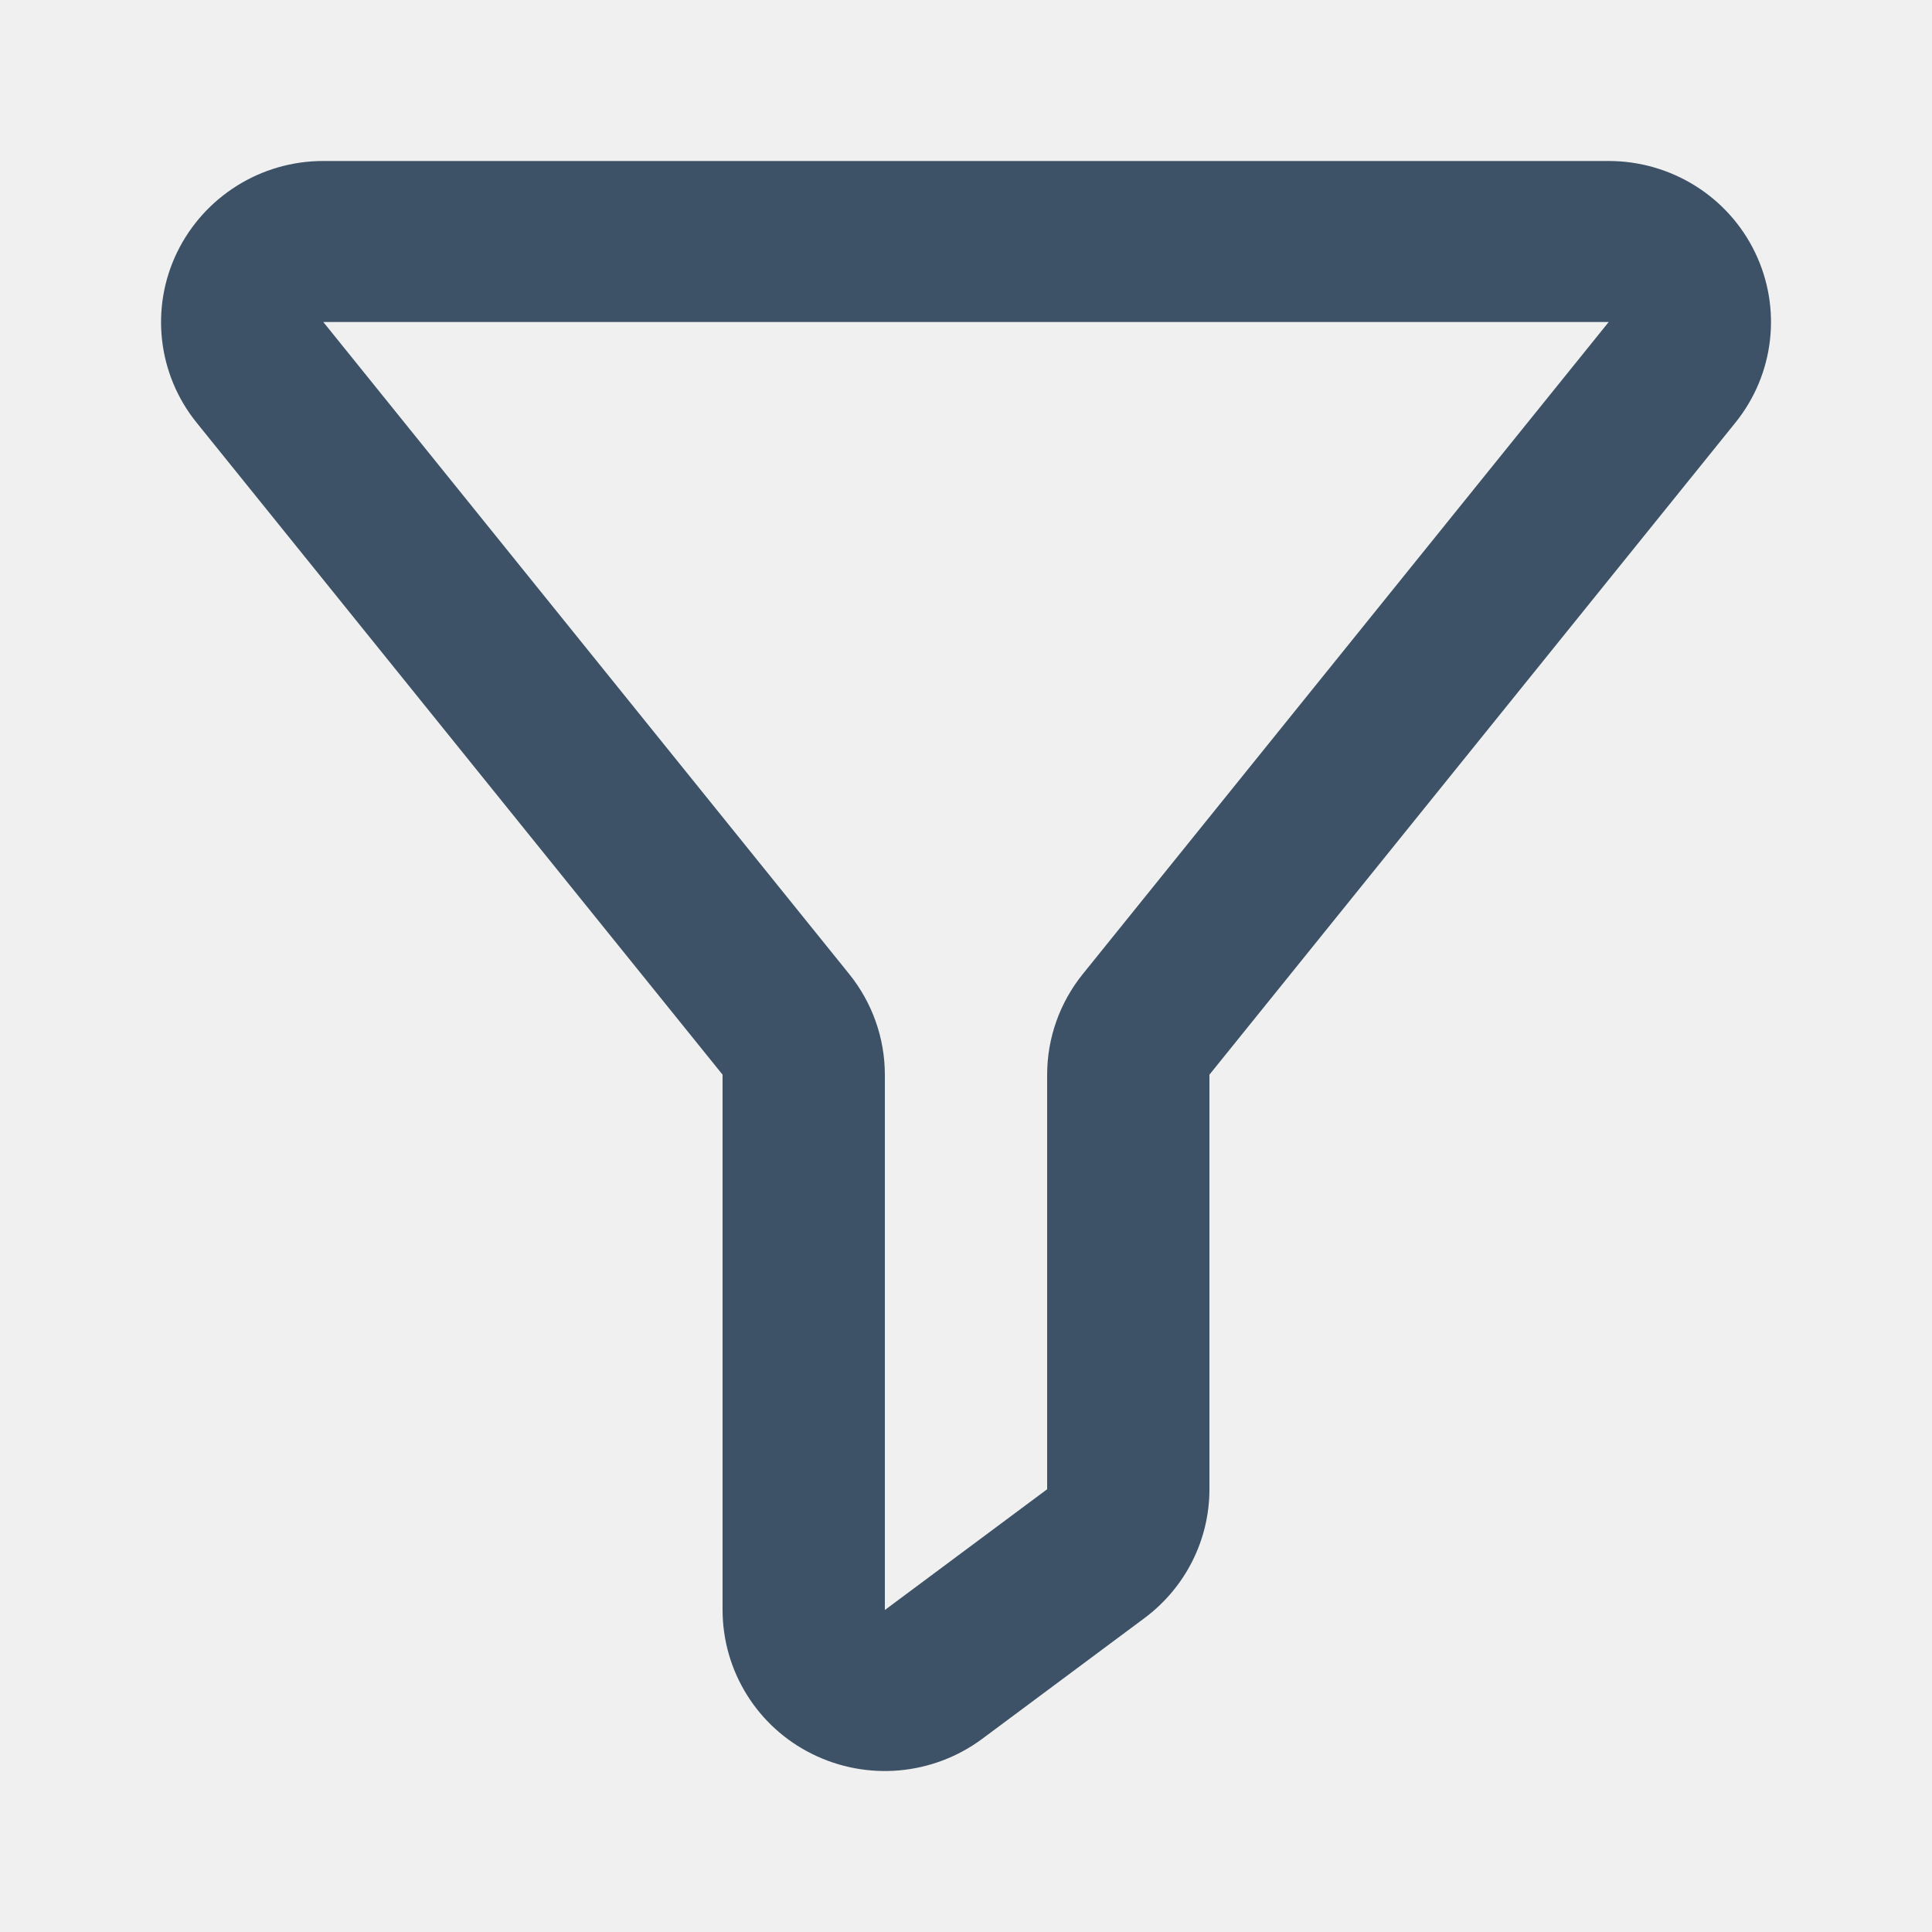
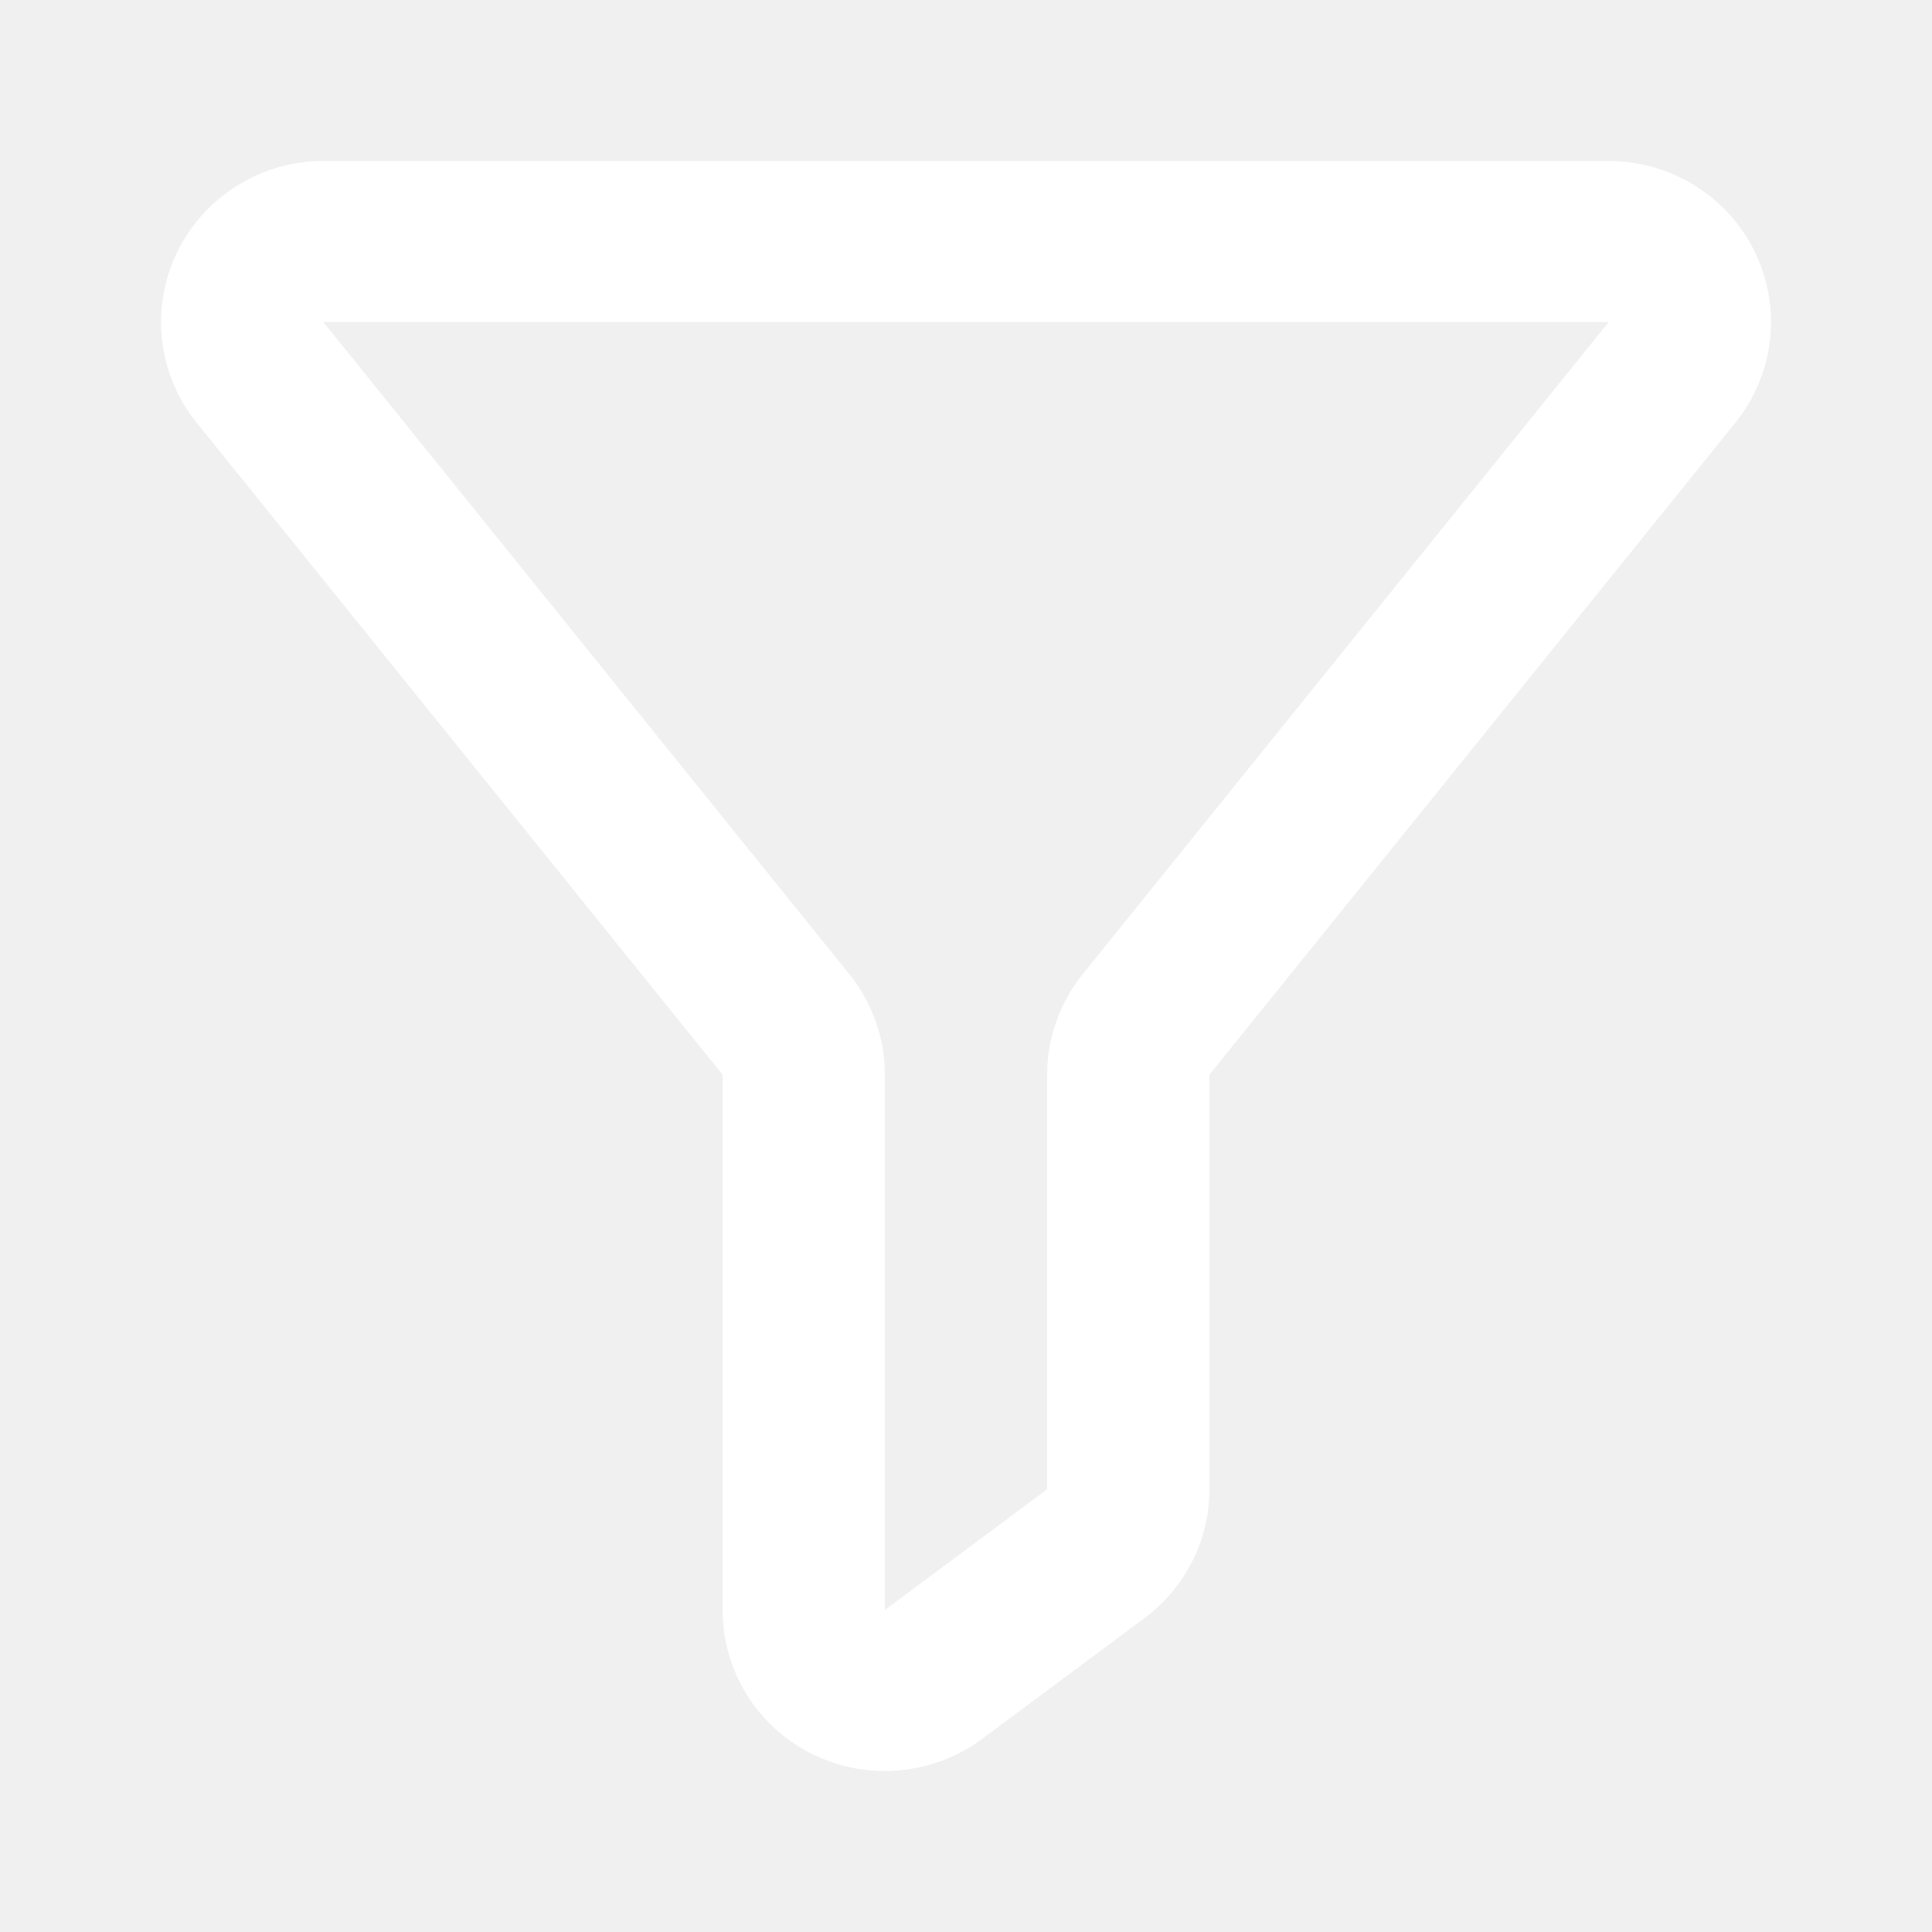
<svg xmlns="http://www.w3.org/2000/svg" width="24" height="24" viewBox="0 0 24 24">
-   <path fill="#3D5266" fill-rule="evenodd" d="M4.016 4l6.534 8.101c.286.355.442.796.442 1.25V20l2.016-1.5v-5.15c0-.454.156-.894.442-1.249L19.984 4H4.016zm0-2h15.968c.775 0 1.482.441 1.817 1.134.336.693.241 1.516-.243 2.116l-6.534 8.1v5.15c0 .63-.299 1.222-.806 1.6l-2.016 1.5a2.03 2.03 0 0 1-2.112.189A1.998 1.998 0 0 1 8.976 20v-6.65l-6.534-8.1A1.987 1.987 0 0 1 2.2 3.134 2.018 2.018 0 0 1 4.016 2z" />
+   <path fill="#ffffff" fill-rule="evenodd" d="M4.016 4l6.534 8.101c.286.355.442.796.442 1.25V20l2.016-1.5v-5.15c0-.454.156-.894.442-1.249L19.984 4H4.016zm0-2h15.968c.775 0 1.482.441 1.817 1.134.336.693.241 1.516-.243 2.116l-6.534 8.1v5.15c0 .63-.299 1.222-.806 1.6l-2.016 1.5a2.03 2.03 0 0 1-2.112.189A1.998 1.998 0 0 1 8.976 20v-6.65l-6.534-8.1A1.987 1.987 0 0 1 2.2 3.134 2.018 2.018 0 0 1 4.016 2z" />
</svg>
